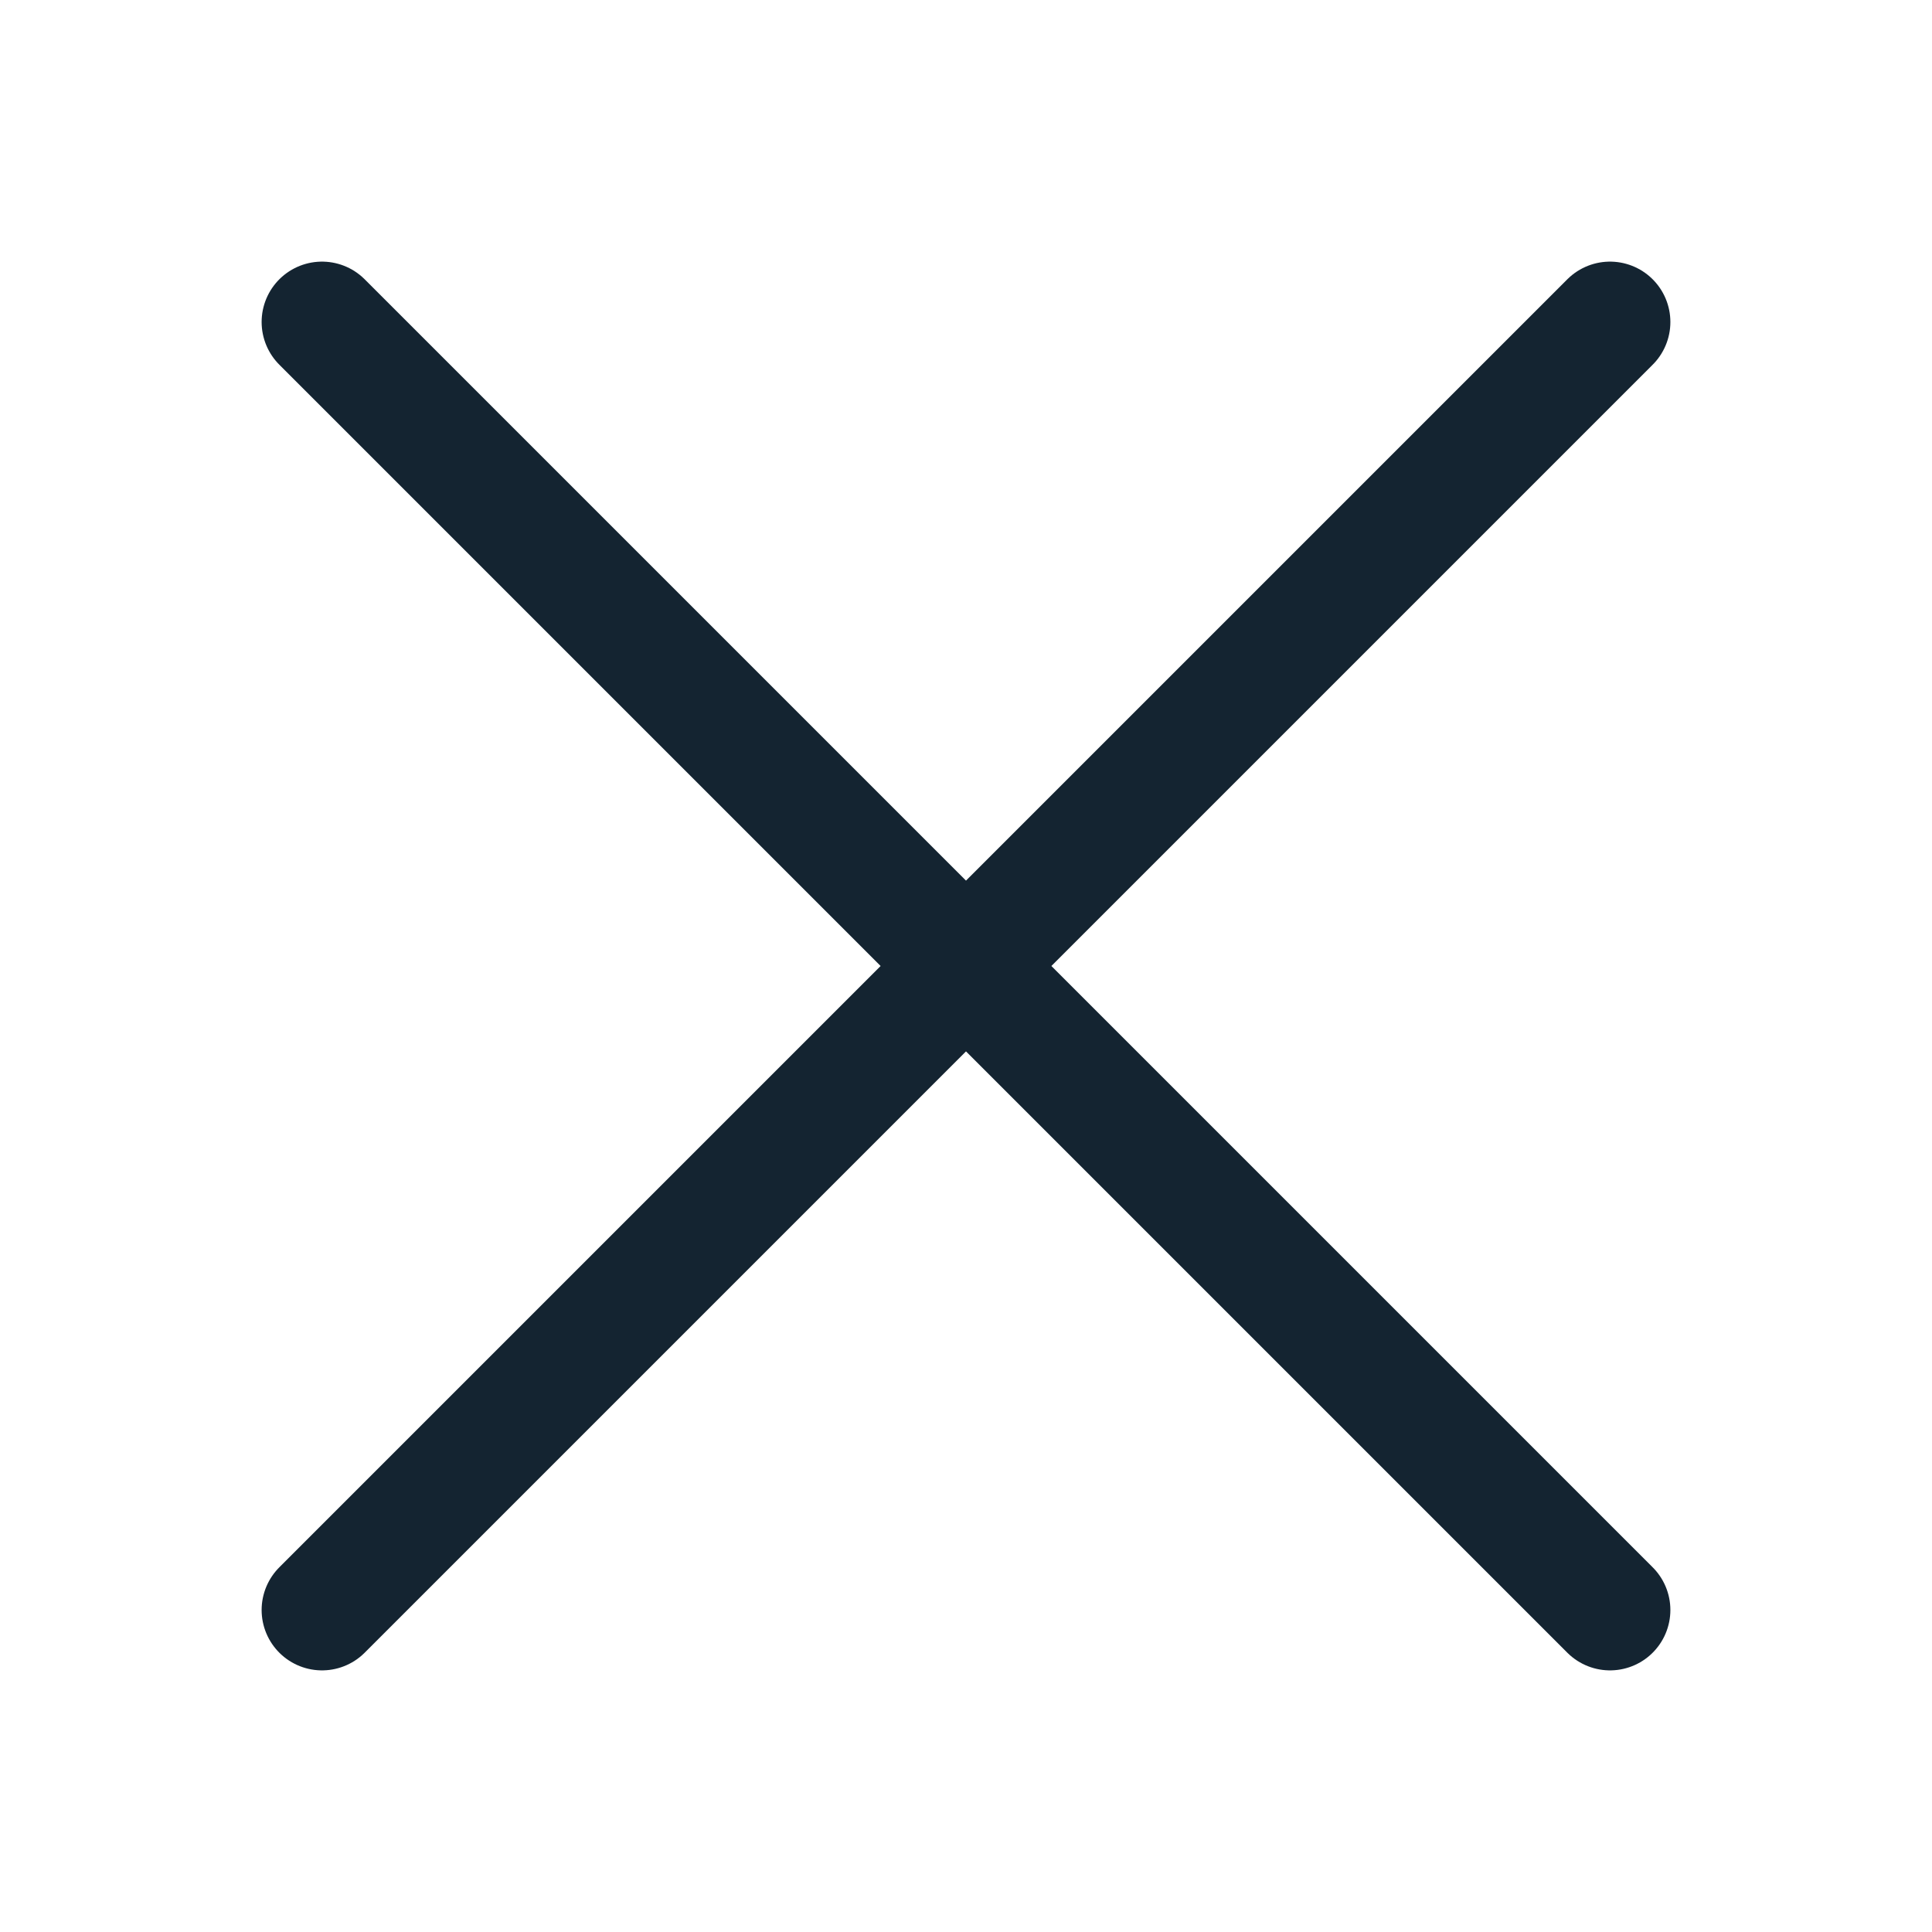
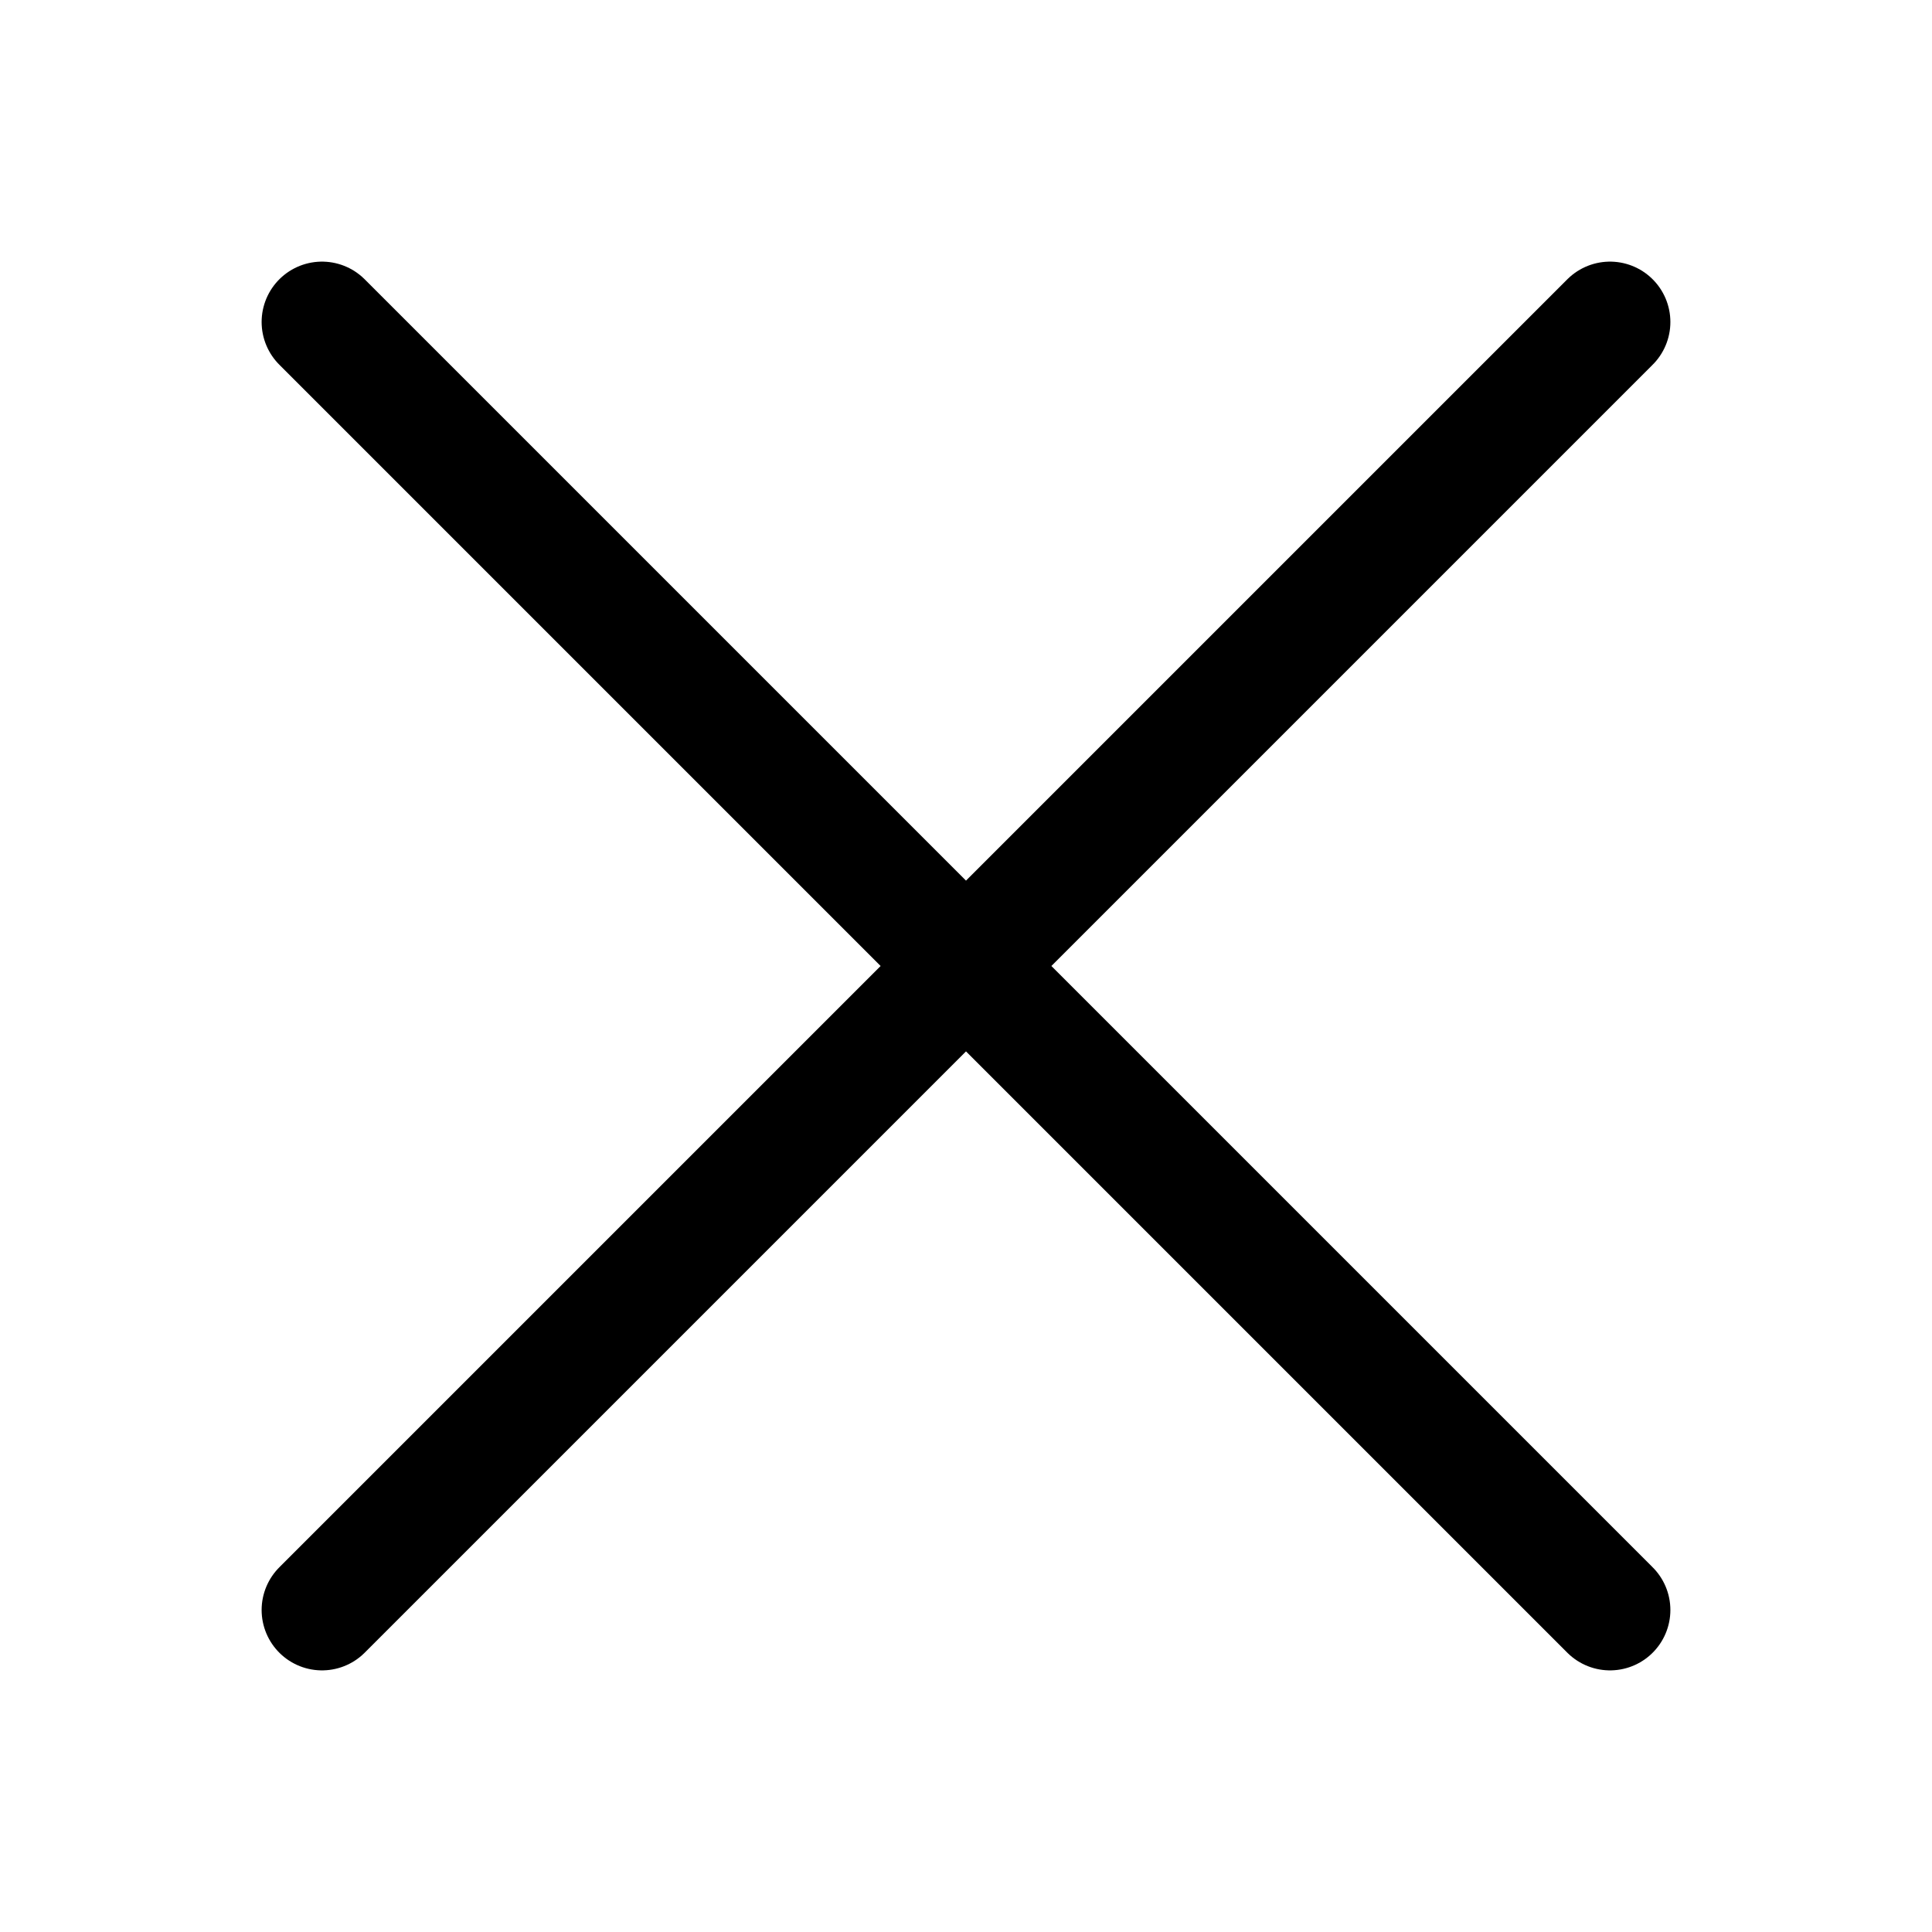
<svg xmlns="http://www.w3.org/2000/svg" width="24" height="24" fill="none" viewBox="0 0 24 24">
-   <path stroke="#142431" stroke-linecap="round" stroke-linejoin="round" stroke-width="1.5" d="M4 20L20 4M20 20L4 4" />
+   <path stroke="currentColor" stroke-linecap="round" stroke-linejoin="round" stroke-width="1.5" d="M4 20L20 4M20 20L4 4" />
</svg>
